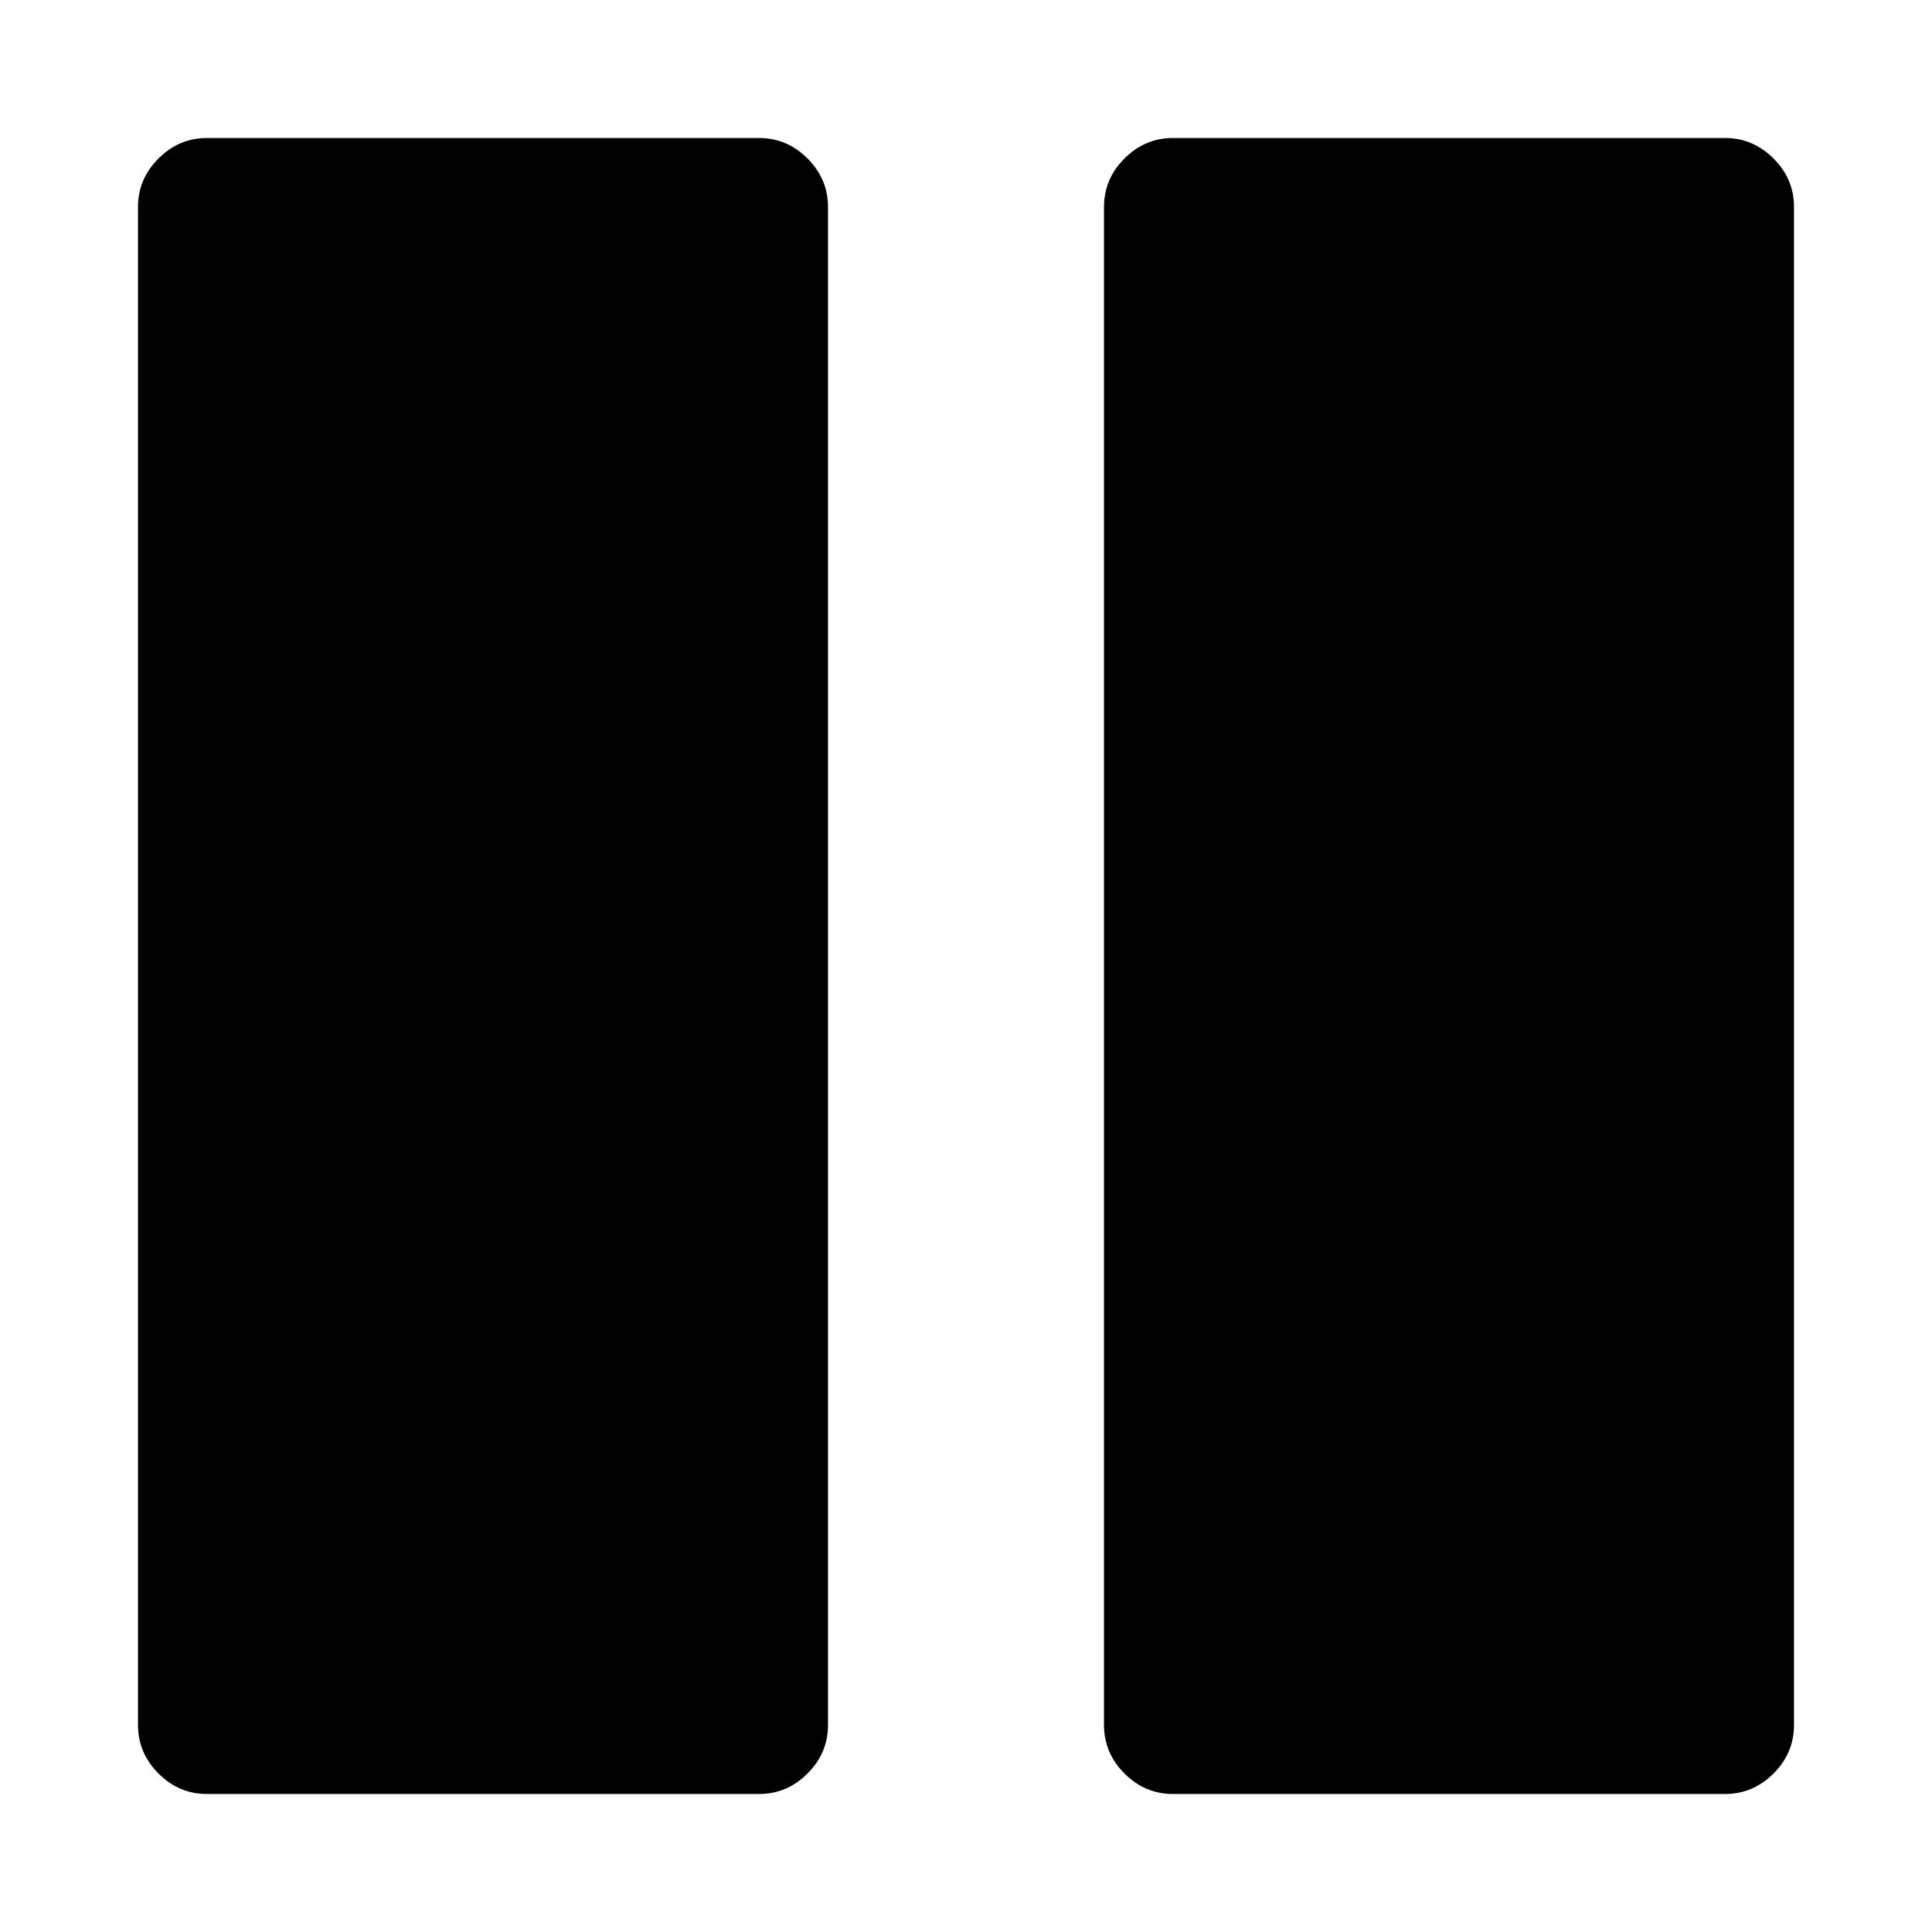
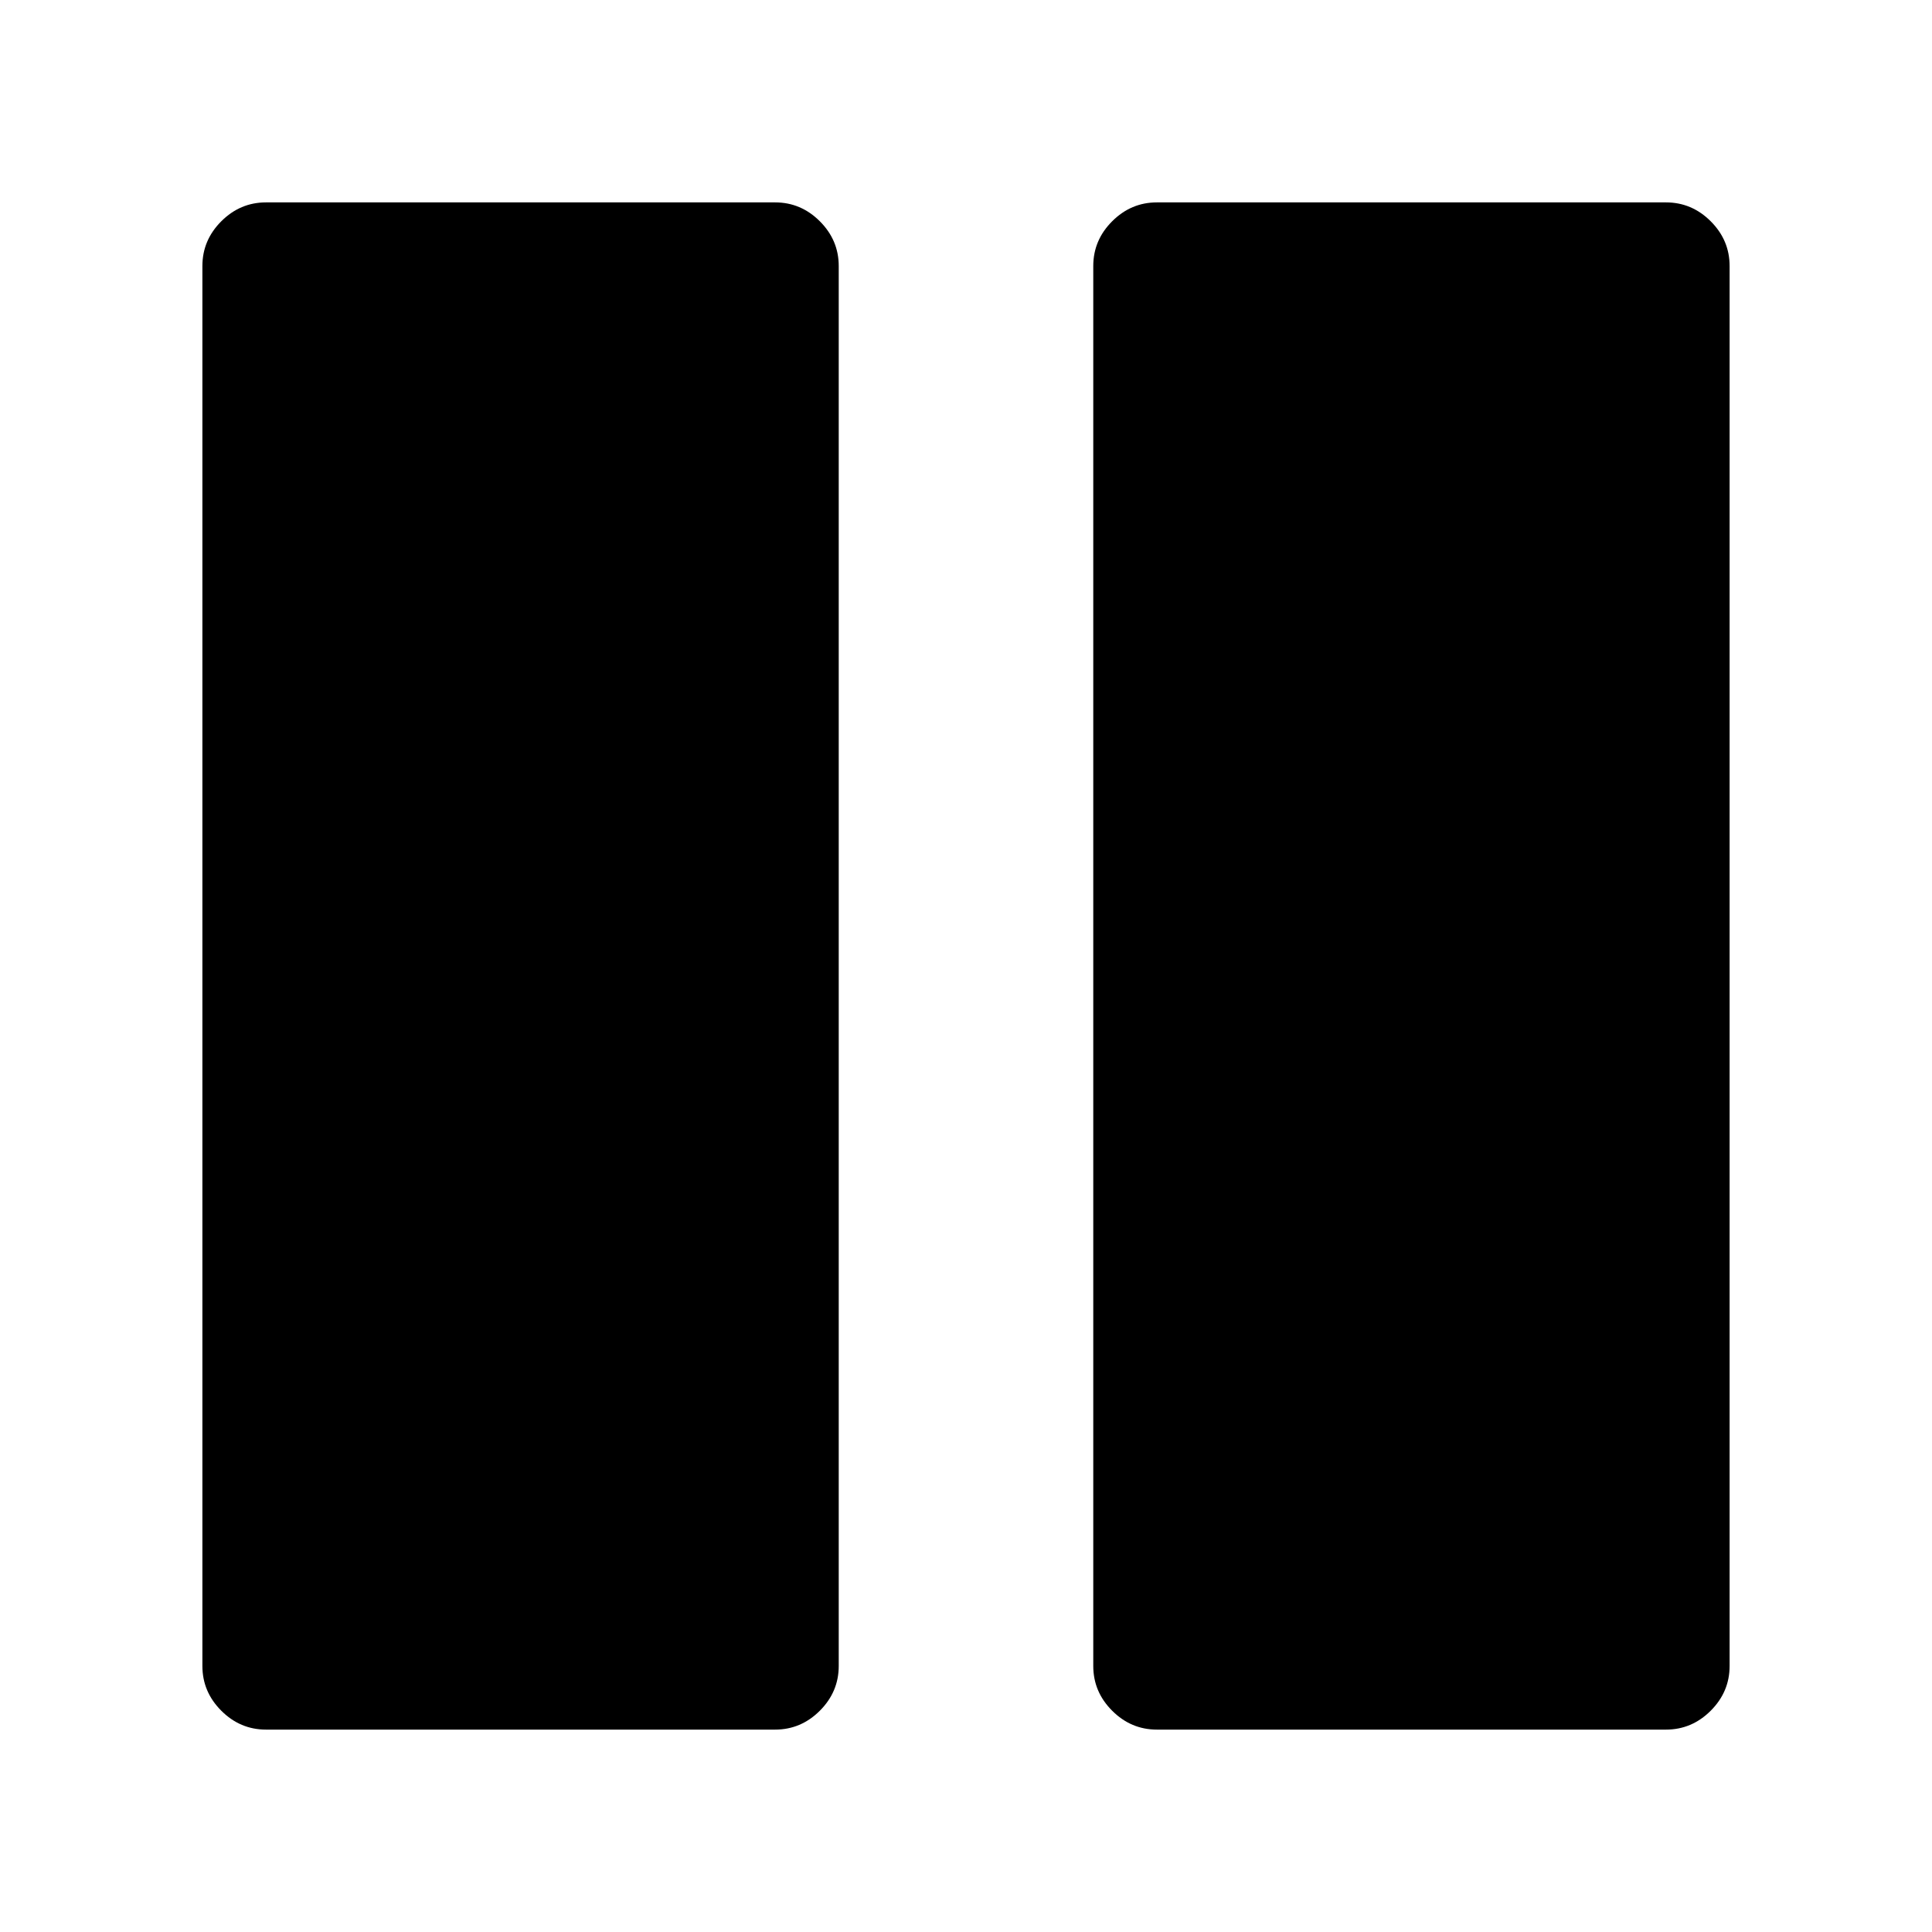
- <svg xmlns="http://www.w3.org/2000/svg" height="1792" viewBox="0 0 1792 1792" width="1792">
-   <path d="M1664 192v1408q0 26-19 45t-45 19h-512q-26 0-45-19t-19-45v-1408q0-26 19-45t45-19h512q26 0 45 19t19 45zm-896 0v1408q0 26-19 45t-45 19h-512q-26 0-45-19t-19-45v-1408q0-26 19-45t45-19h512q26 0 45 19t19 45z" />
+ <svg xmlns="http://www.w3.org/2000/svg" width="100%" height="100%" viewBox="0 0 1024 1024" version="1.1" xml:space="preserve" style="fill-rule:evenodd;clip-rule:evenodd;stroke-linejoin:round;stroke-miterlimit:2;">
+   <g transform="matrix(0.526989,0,0,0.526989,39.8182,39.8182)">
+     <path d="M1664,192L1664,1600C1664,1617.33 1657.67,1632.33 1645,1645C1632.33,1657.67 1617.33,1664 1600,1664L1088,1664C1070.67,1664 1055.67,1657.67 1043,1645C1030.33,1632.33 1024,1617.33 1024,1600L1024,192C1024,174.667 1030.33,159.667 1043,147C1055.67,134.333 1070.67,128 1088,128L1600,128C1617.33,128 1632.33,134.333 1645,147C1657.67,159.667 1664,174.667 1664,192ZM768,192L768,1600C768,1617.33 761.667,1632.33 749,1645C736.333,1657.67 721.333,1664 704,1664L192,1664C174.667,1664 159.667,1657.67 147,1645C134.333,1632.33 128,1617.33 128,1600L128,192C128,174.667 134.333,159.667 147,147C159.667,134.333 174.667,128 192,128L704,128C721.333,128 736.333,134.333 749,147C761.667,159.667 768,174.667 768,192Z" style="fill-rule:nonzero;" />
+   </g>
</svg>
